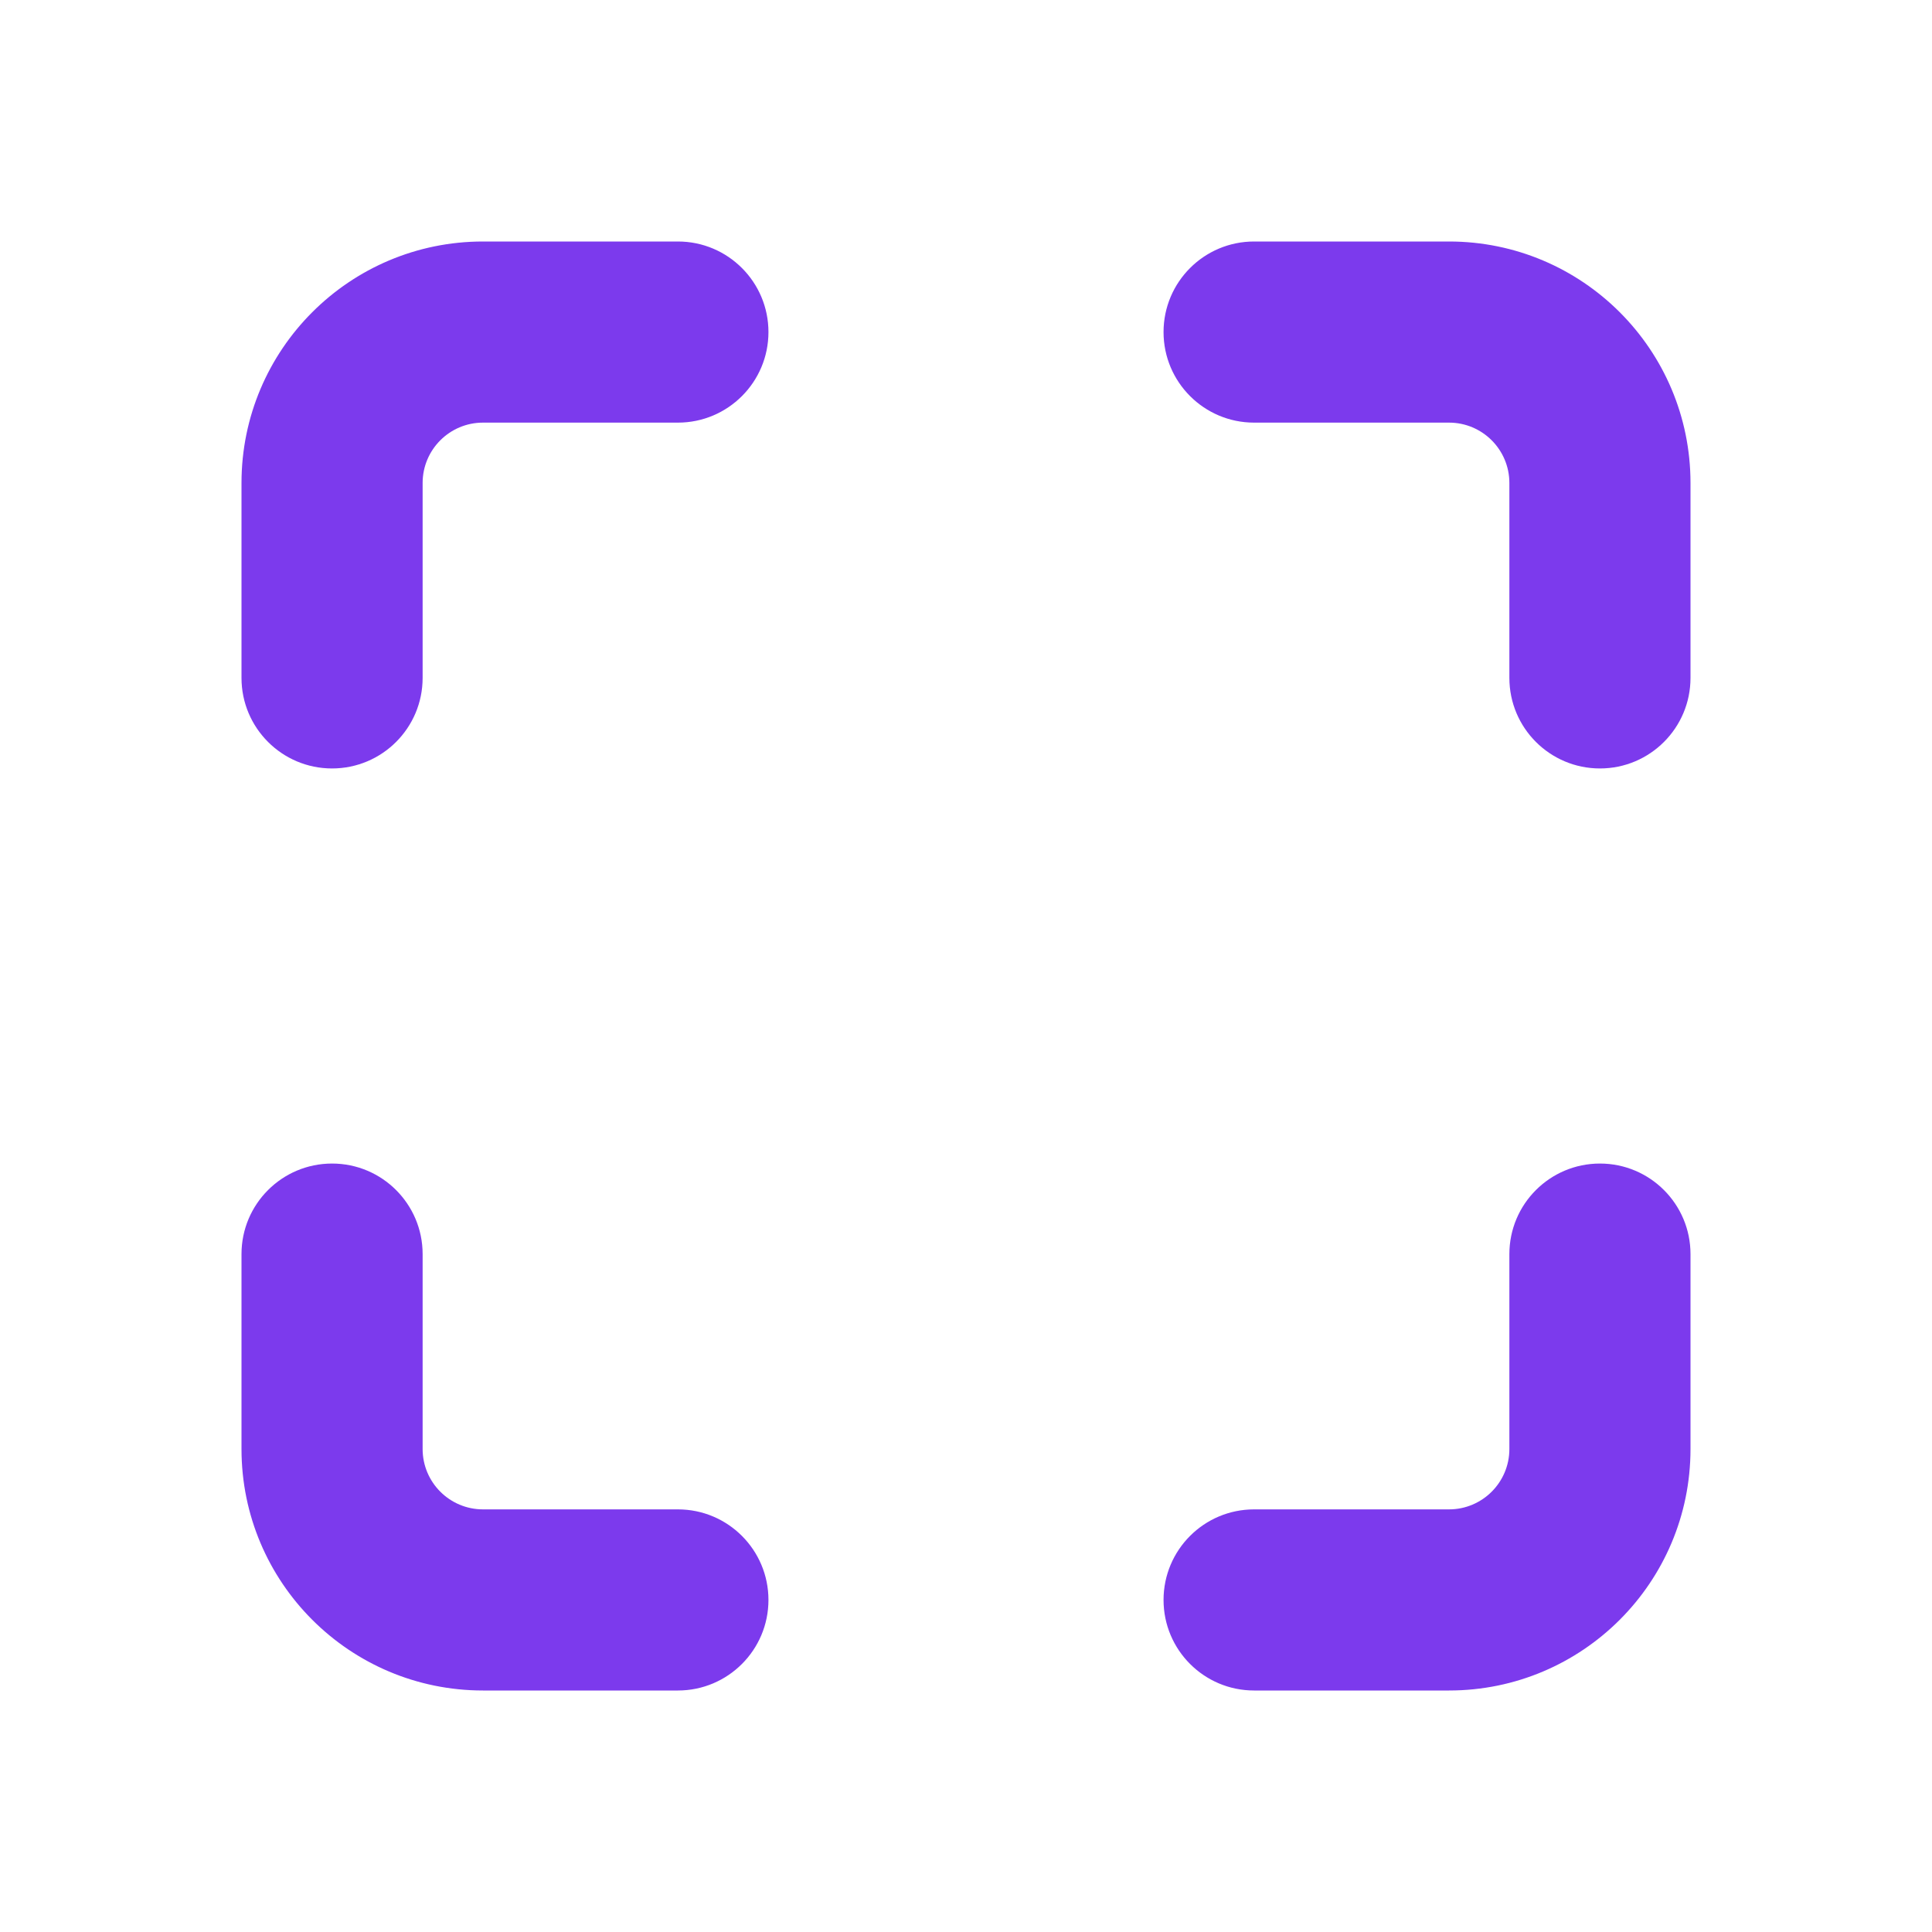
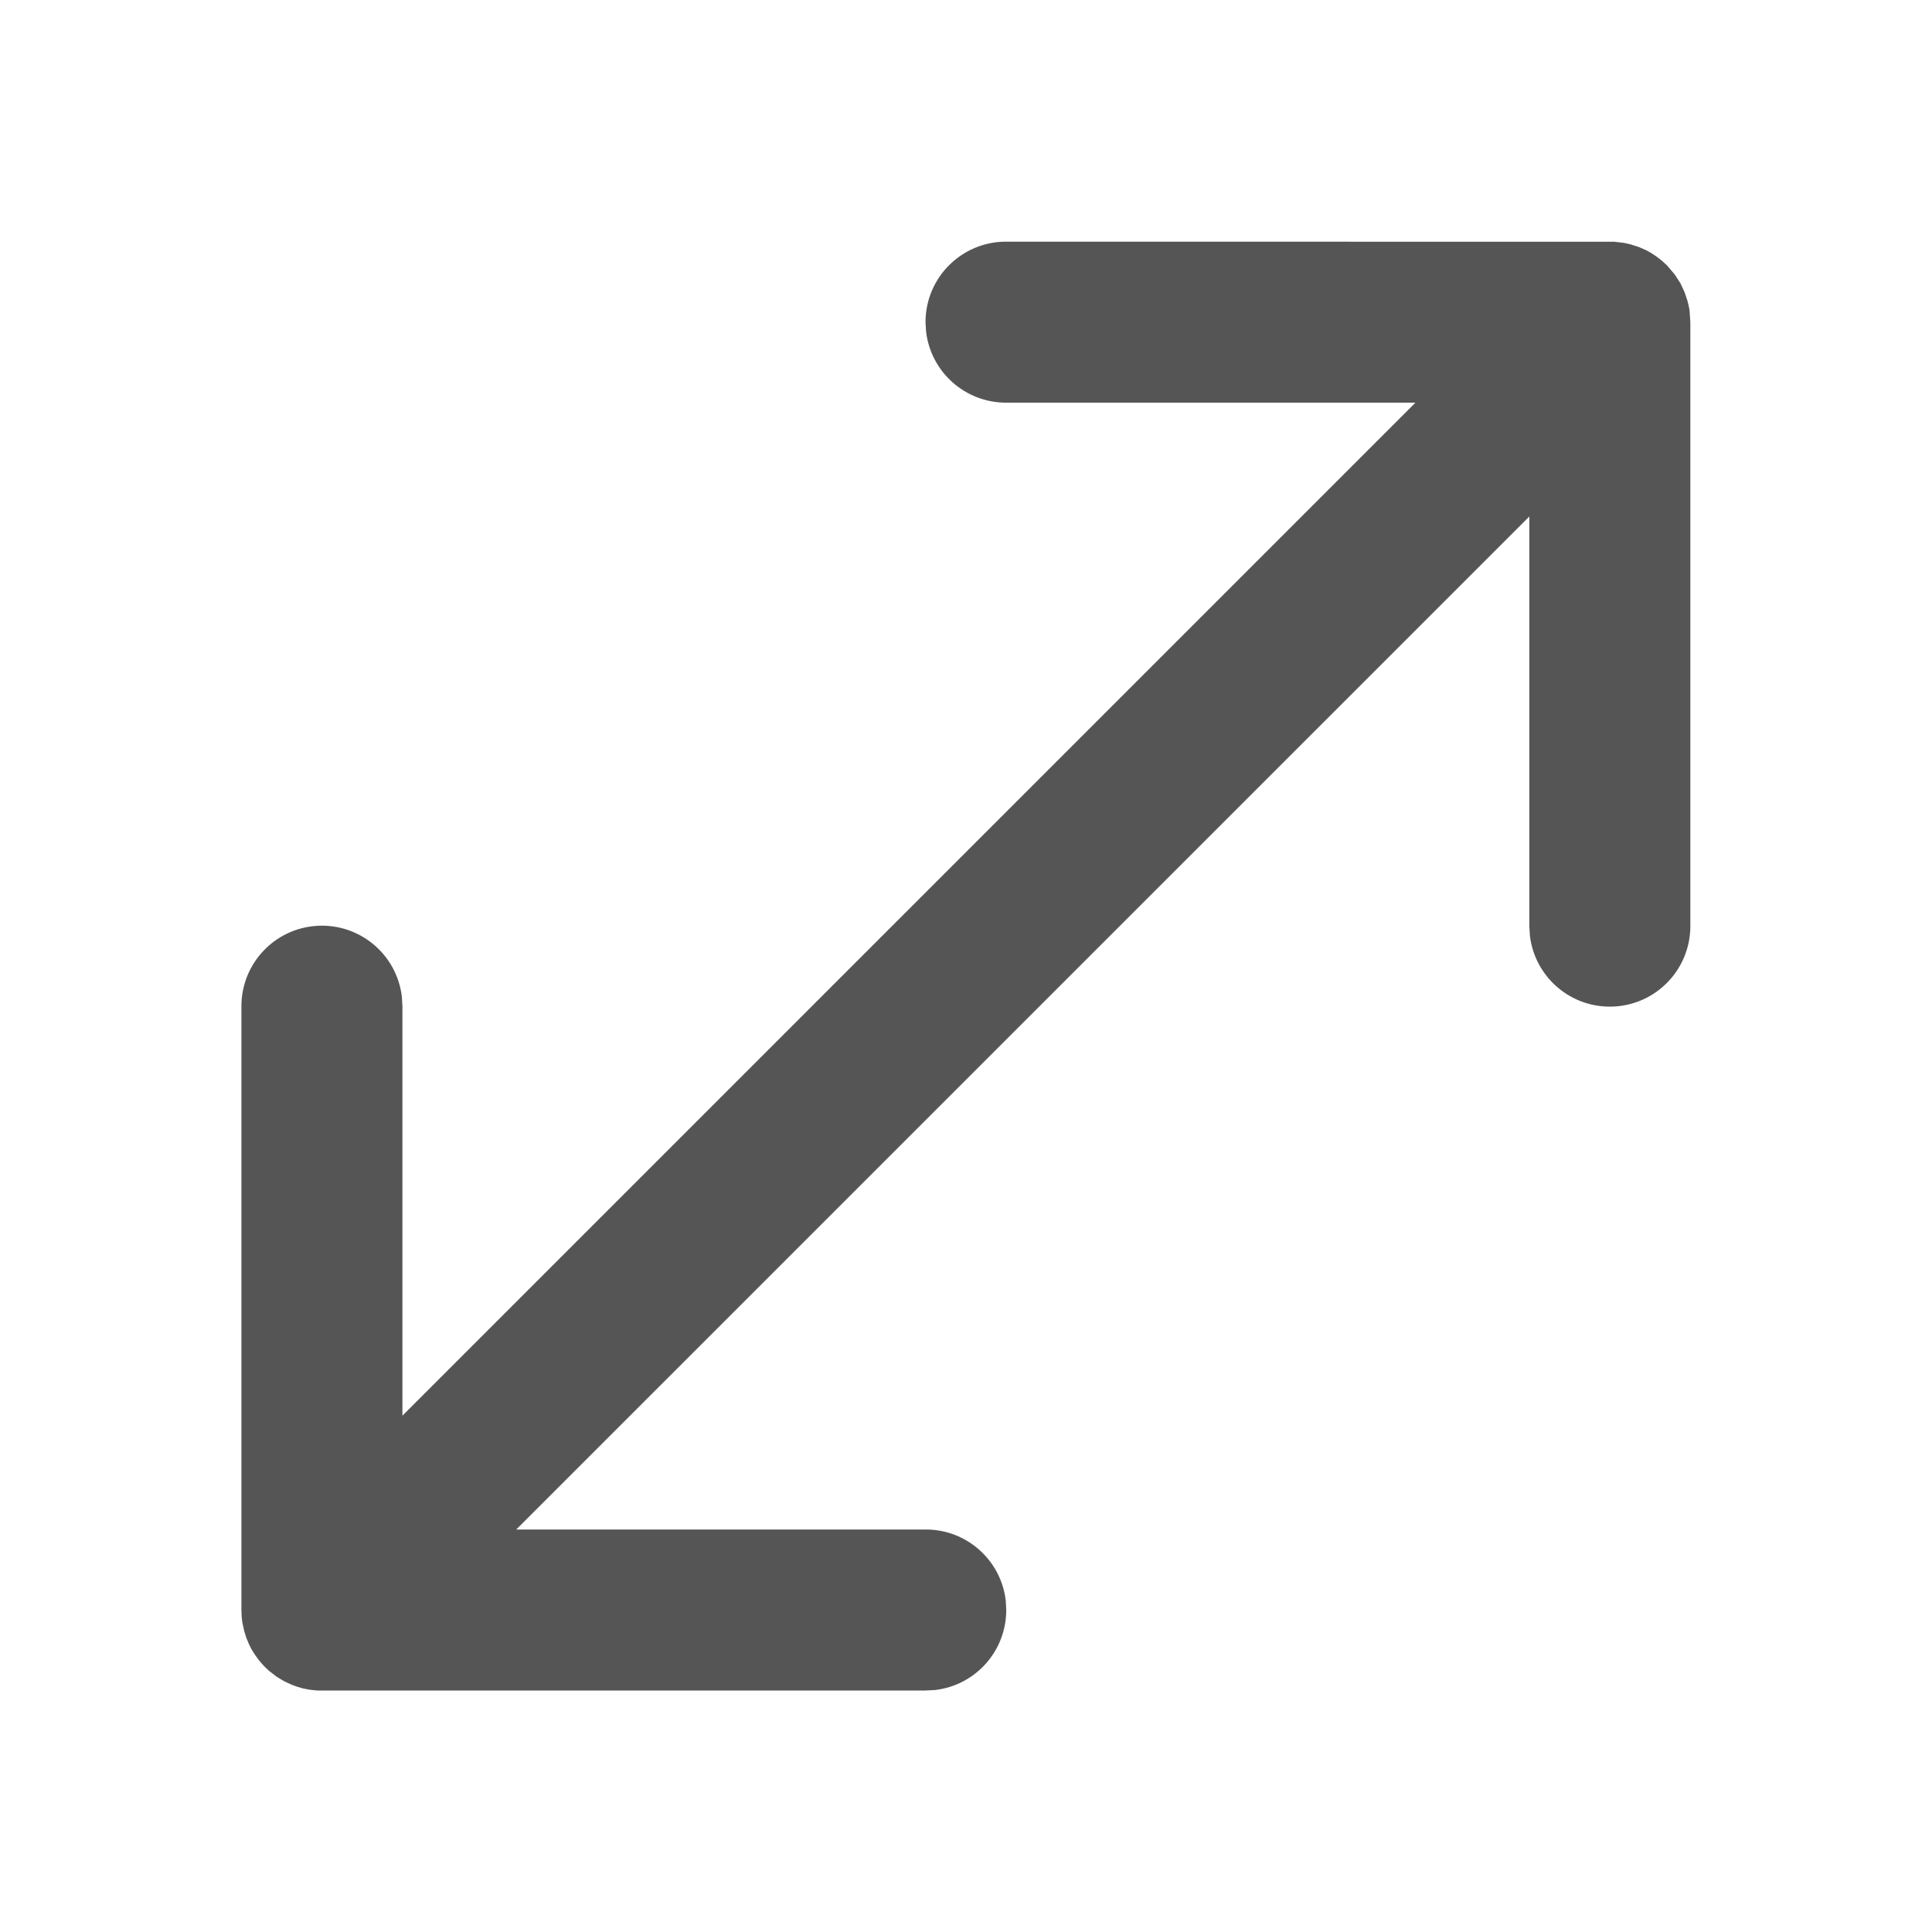
- <svg xmlns="http://www.w3.org/2000/svg" width="128" height="128" viewBox="0 0 16 16">
-   <path fill="#7c3aed" d="M4 3.5a.5.5 0 0 0-.5.5v1.614a.75.75 0 0 1-1.5 0V4a2 2 0 0 1 2-2h1.614a.75.75 0 0 1 0 1.5zm5.636-.75a.75.75 0 0 1 .75-.75H12a2 2 0 0 1 2 2v1.614a.75.75 0 0 1-1.5 0V4a.5.5 0 0 0-.5-.5h-1.614a.75.75 0 0 1-.75-.75M2.75 9.636a.75.75 0 0 1 .75.75V12a.5.5 0 0 0 .5.5h1.614a.75.75 0 0 1 0 1.5H4a2 2 0 0 1-2-2v-1.614a.75.75 0 0 1 .75-.75m10.5 0a.75.75 0 0 1 .75.75V12a2 2 0 0 1-2 2h-1.614a.75.75 0 1 1 0-1.5H12a.5.5 0 0 0 .5-.5v-1.614a.75.75 0 0 1 .75-.75" />
+ <svg xmlns="http://www.w3.org/2000/svg" width="24" height="24" fill="none" viewBox="0 0 24 24">
+   <path d="m12.497 3.002 7.555.001.121.014.088.02.104.034.09.04.063.036.063.042.064.05.063.058.094.11.072.11.053.114.035.105.016.065.01.053.01.148v7.504a1 1 0 0 1-1.993.117l-.007-.117v-5.09L6.413 19h5.088a1 1 0 0 1 .993.884L12.5 20a1 1 0 0 1-.884.994l-.116.006L3.94 21l-.096-.01-.077-.015-.077-.022-.07-.026-.09-.042-.089-.053-.091-.07.032.027a1.006 1.006 0 0 1-.166-.166l-.051-.07-.04-.064-.032-.064-.034-.082-.025-.08-.024-.111-.007-.061-.004-.09v-7.503a1 1 0 0 1 1.993-.117l.007.117v5.088L17.583 5.002h-5.086a1 1 0 0 1-.993-.883l-.007-.117a1 1 0 0 1 1-1Z" fill="#555" />
</svg>
